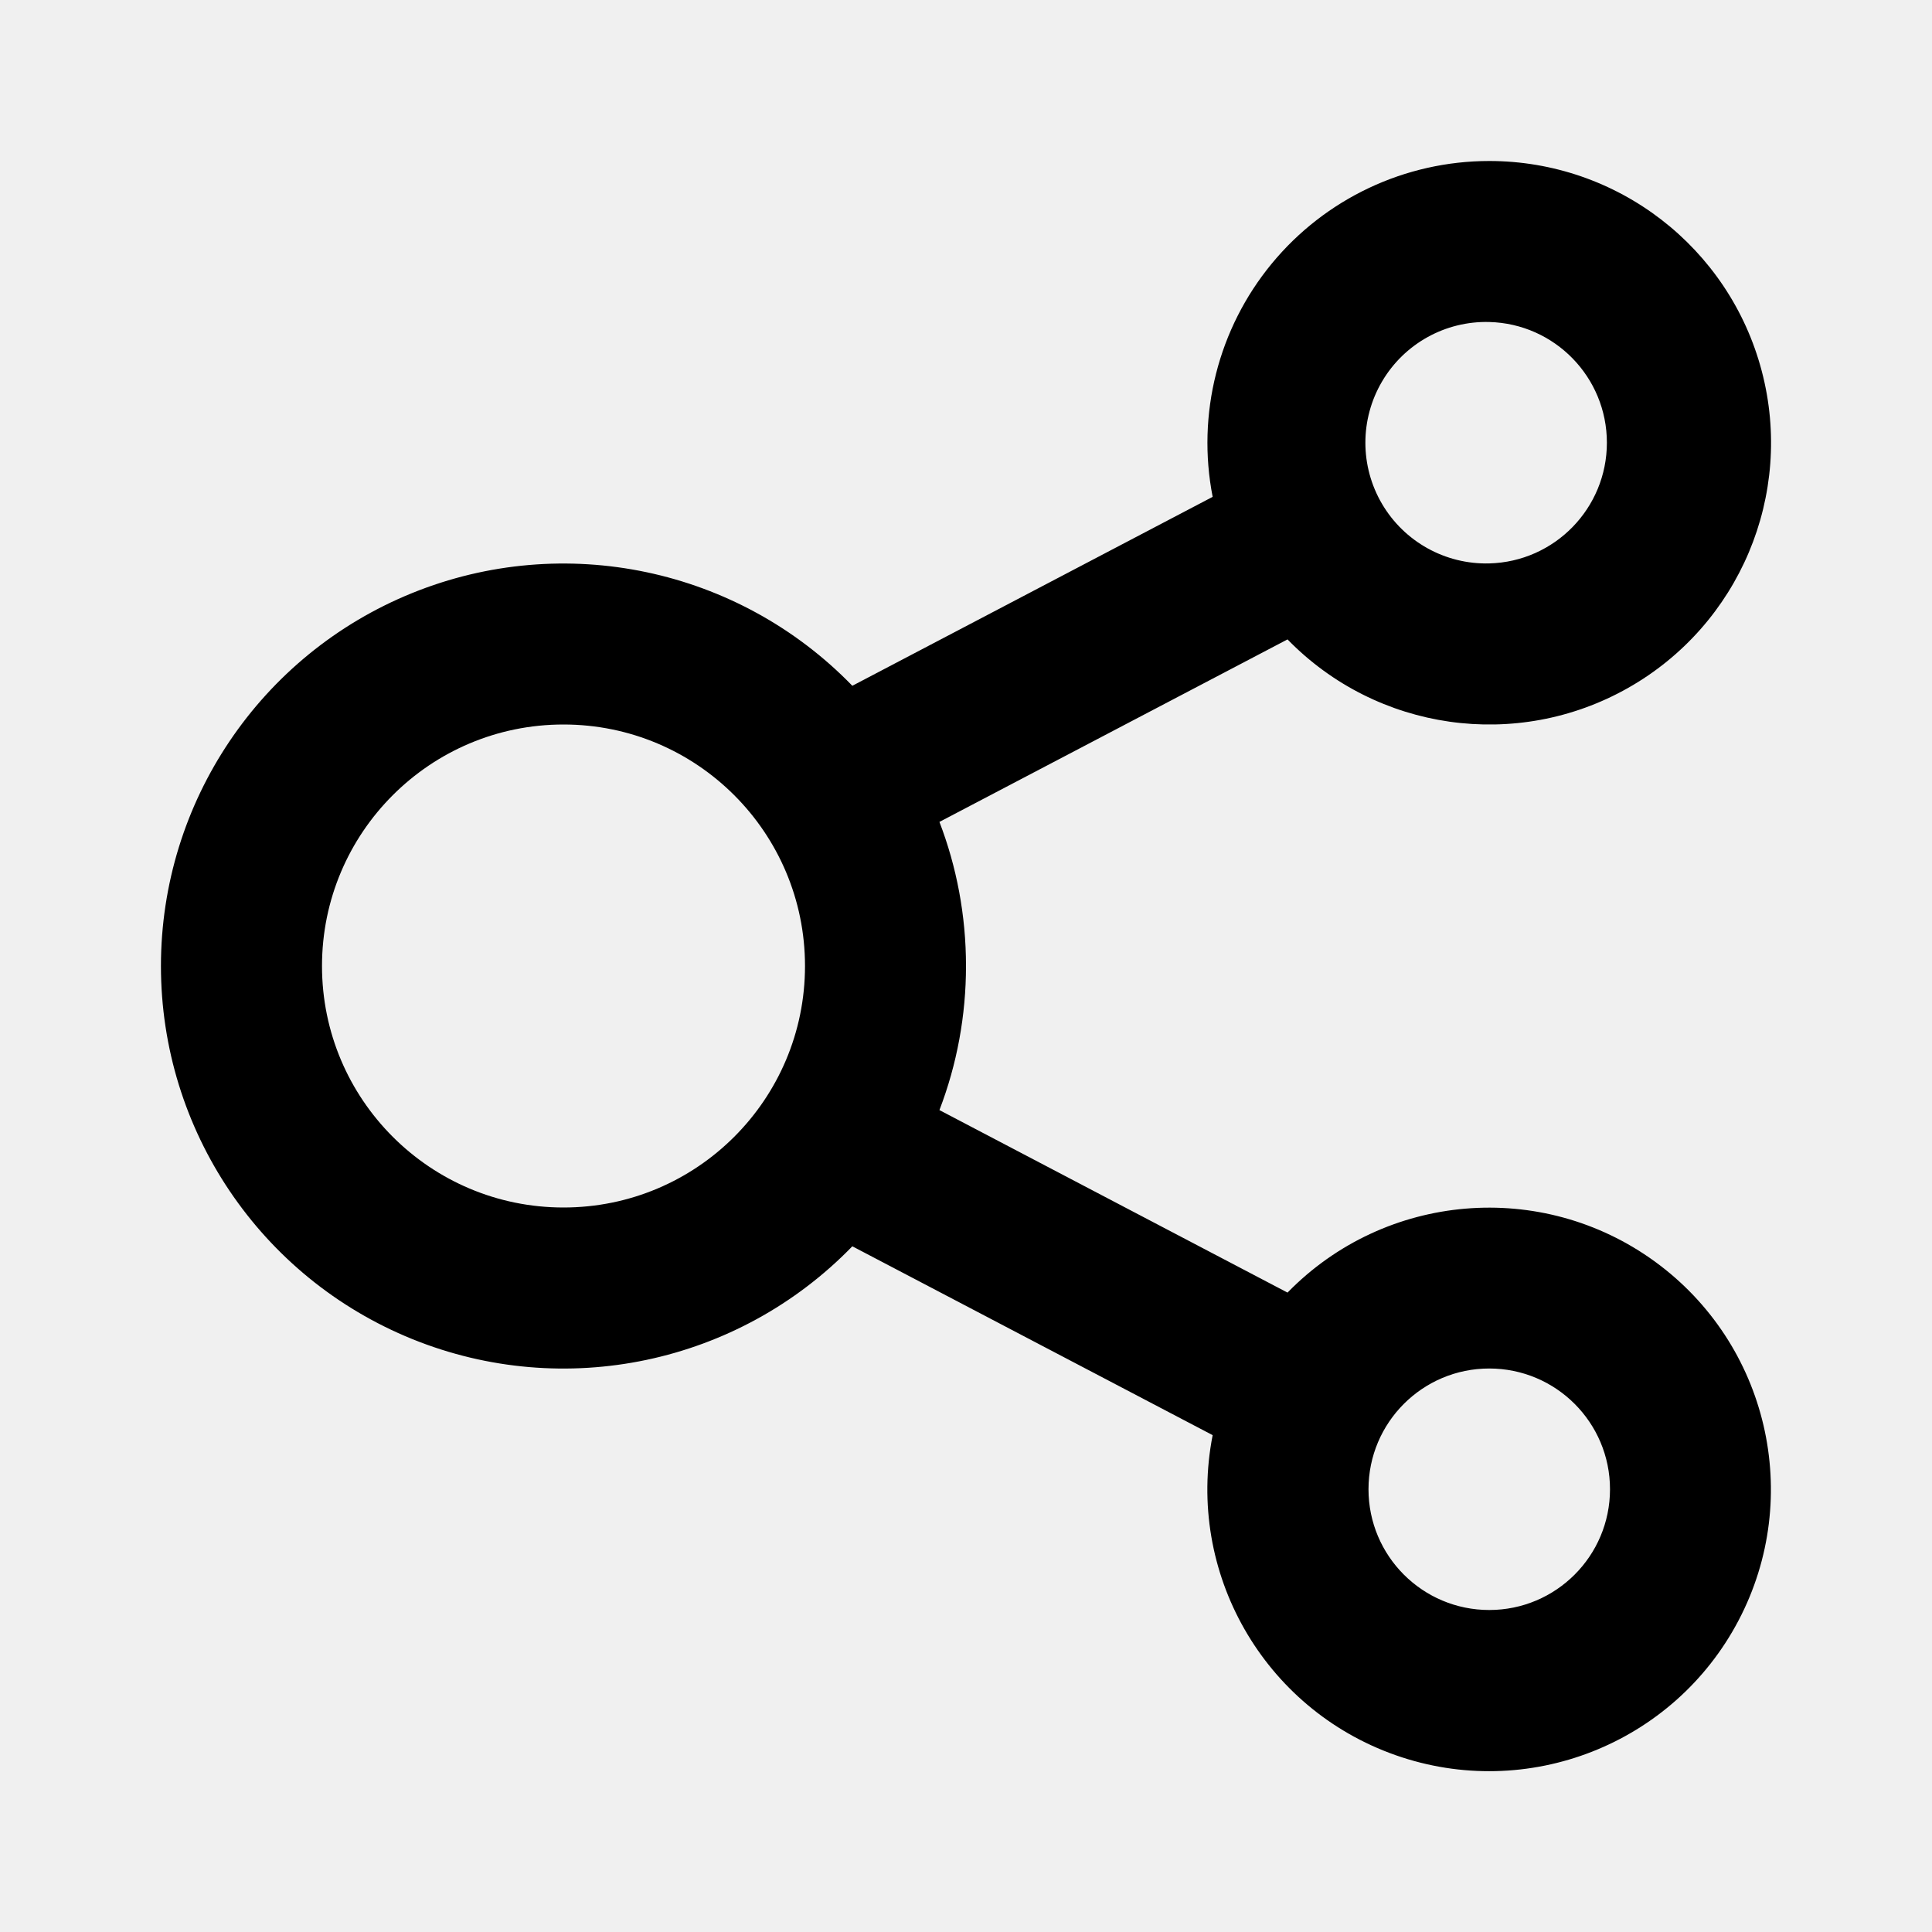
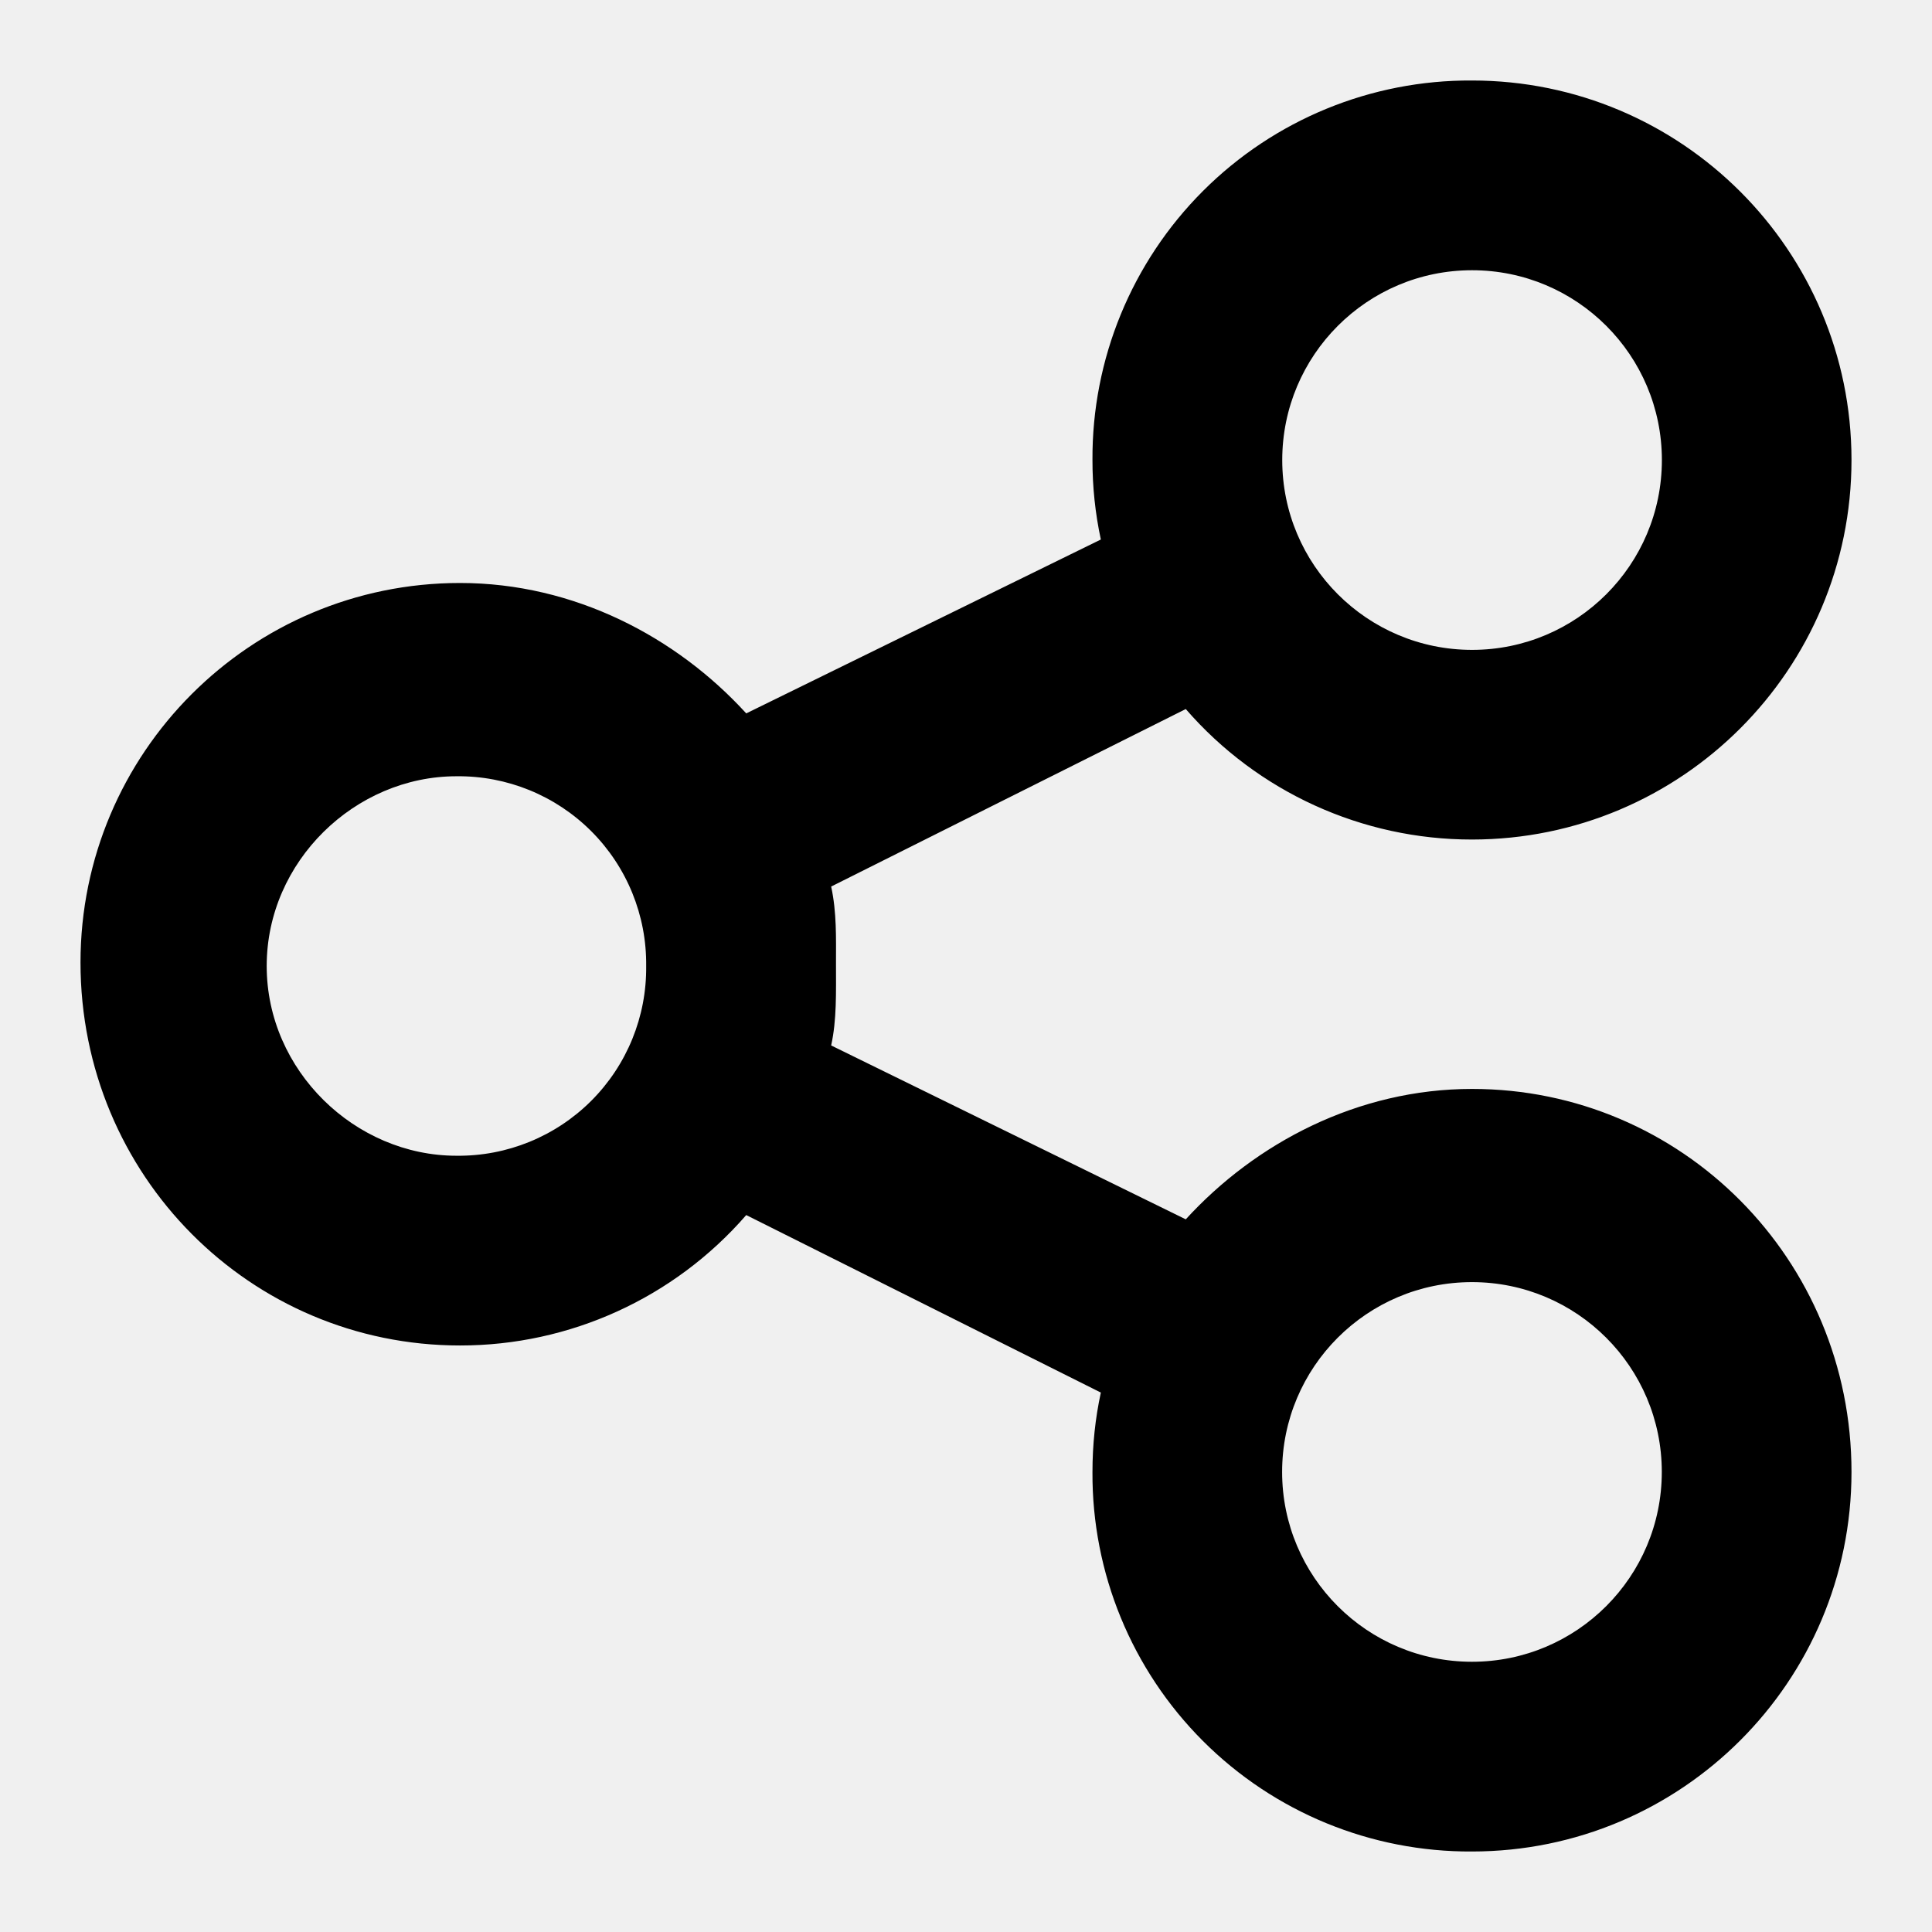
<svg xmlns="http://www.w3.org/2000/svg" fill="none" viewBox="0 0 24 24">
-   <g clip-path="url(#clip0_105_35794)">
-     <path fill="currentColor" fill-rule="evenodd" d="M18.5 2a3.5 3.5 0 1 1-2.506 5.943L11.67 10.21c.213.555.33 1.16.33 1.79 0 .612-.111 1.219-.33 1.79l4.324 2.267a3.5 3.5 0 1 1-.93 1.771l-4.476-2.346a5 5 0 1 1 0-6.963l4.476-2.347A3.501 3.501 0 0 1 18.5 2Zm0 15a1.5 1.5 0 1 0 0 3 1.5 1.5 0 0 0 0-3ZM7 9a3 3 0 1 0 0 6 3 3 0 0 0 0-6Zm11.5-5a1.5 1.5 0 1 0 0 2.999A1.5 1.5 0 0 0 18.5 4Z" clip-rule="evenodd" />
+   <g clip-path="url(#clip0_286_1430)">
+     <path fill="currentColor" d="M23 5.714a4.716 4.716 0 0 1-4.714 4.715 4.703 4.703 0 0 1-3.556-1.621l-4.405 2.205c.07.32.06.648.06.943 0 .383.01.712-.06 1.031l4.405 2.16c.865-.947 2.136-1.62 3.556-1.62 2.602 0 4.714 2.112 4.714 4.759A4.715 4.715 0 0 1 18.286 23a4.687 4.687 0 0 1-4.715-4.714c0-.34.035-.668.104-.987L9.27 15.094a4.704 4.704 0 0 1-3.556 1.62C3.111 16.714 1 14.603 1 11.956a4.715 4.715 0 0 1 4.714-4.714c1.42 0 2.691.672 3.556 1.62l4.405-2.16a4.672 4.672 0 0 1-.104-.988A4.687 4.687 0 0 1 18.286 1 4.715 4.715 0 0 1 23 5.714ZM5.67 14.357A2.33 2.33 0 0 0 8.027 12 2.33 2.33 0 0 0 5.67 9.643c-1.258 0-2.357 1.056-2.357 2.357 0 1.301 1.1 2.357 2.357 2.357Zm12.616-11a2.358 2.358 0 1 0 .001 4.716 2.358 2.358 0 0 0-.001-4.716Zm0 17.286a2.358 2.358 0 1 0-.001-4.716 2.358 2.358 0 0 0 0 4.716Z" />
  </g>
  <defs>
-     <clipPath id="clip0_105_35794">
+     <clipPath id="clip0_286_1430">
      <path fill="#fff" d="M0 0h24v24H0z" />
    </clipPath>
  </defs>
</svg>
